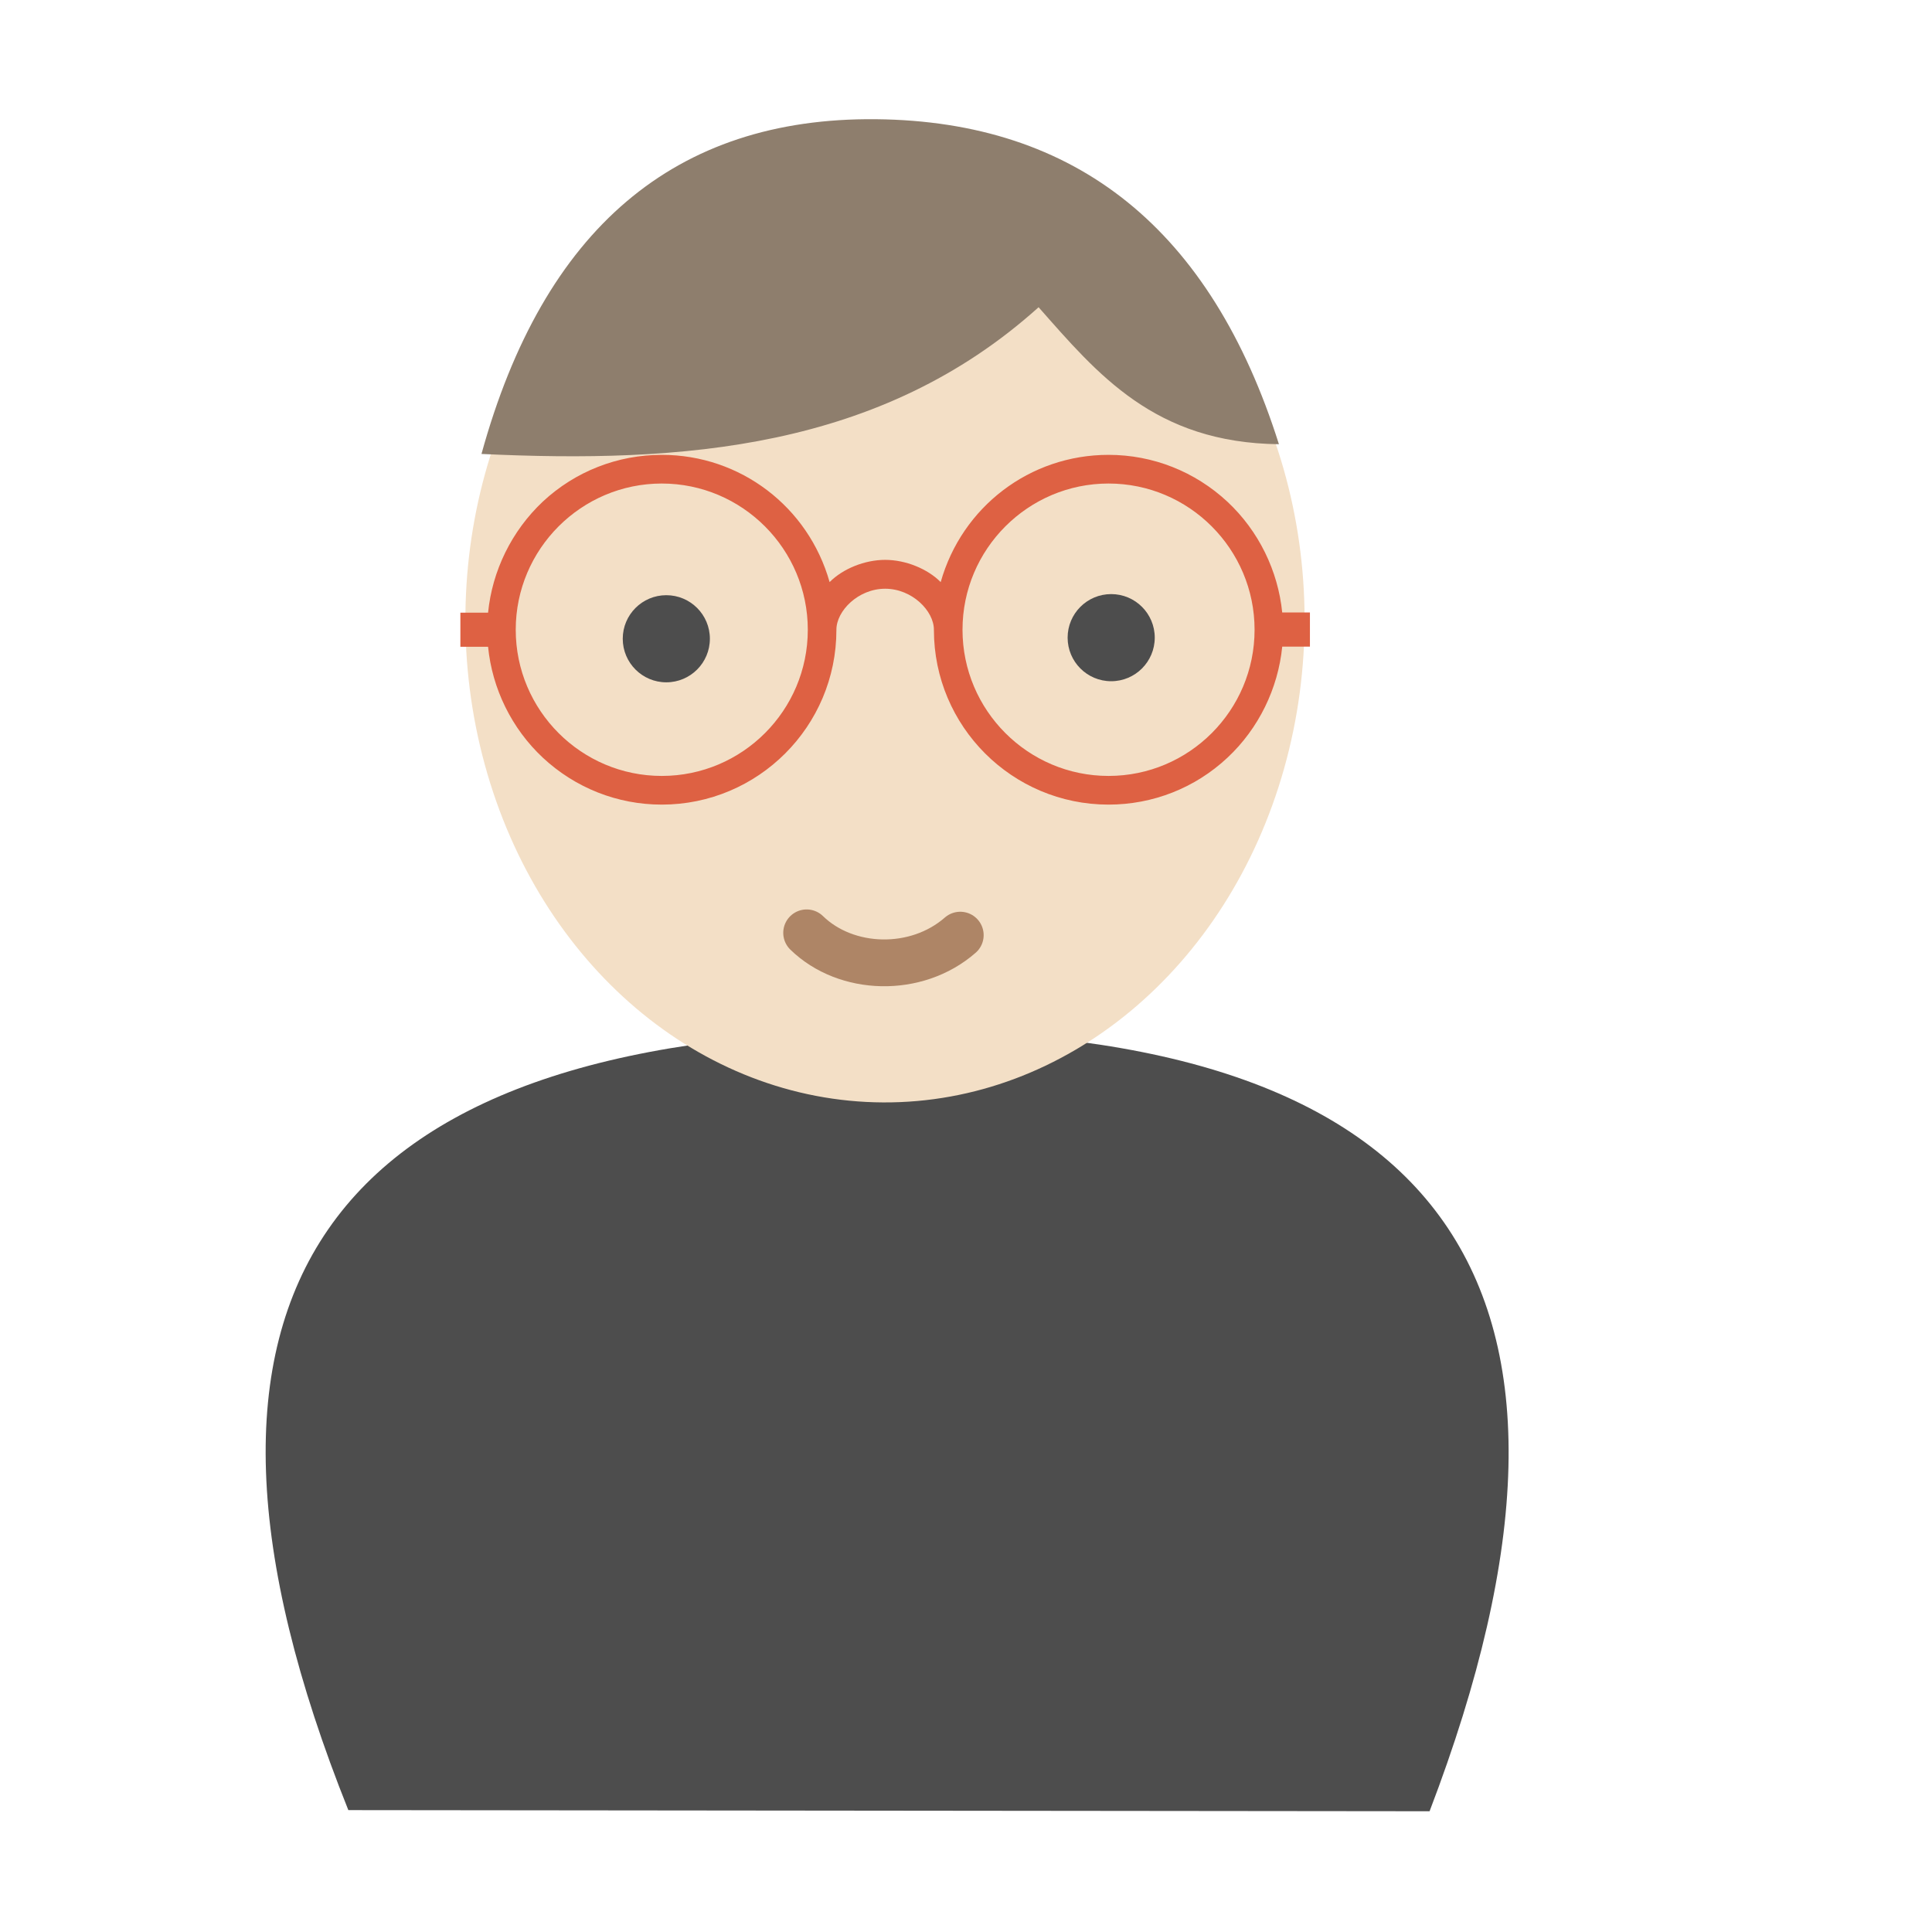
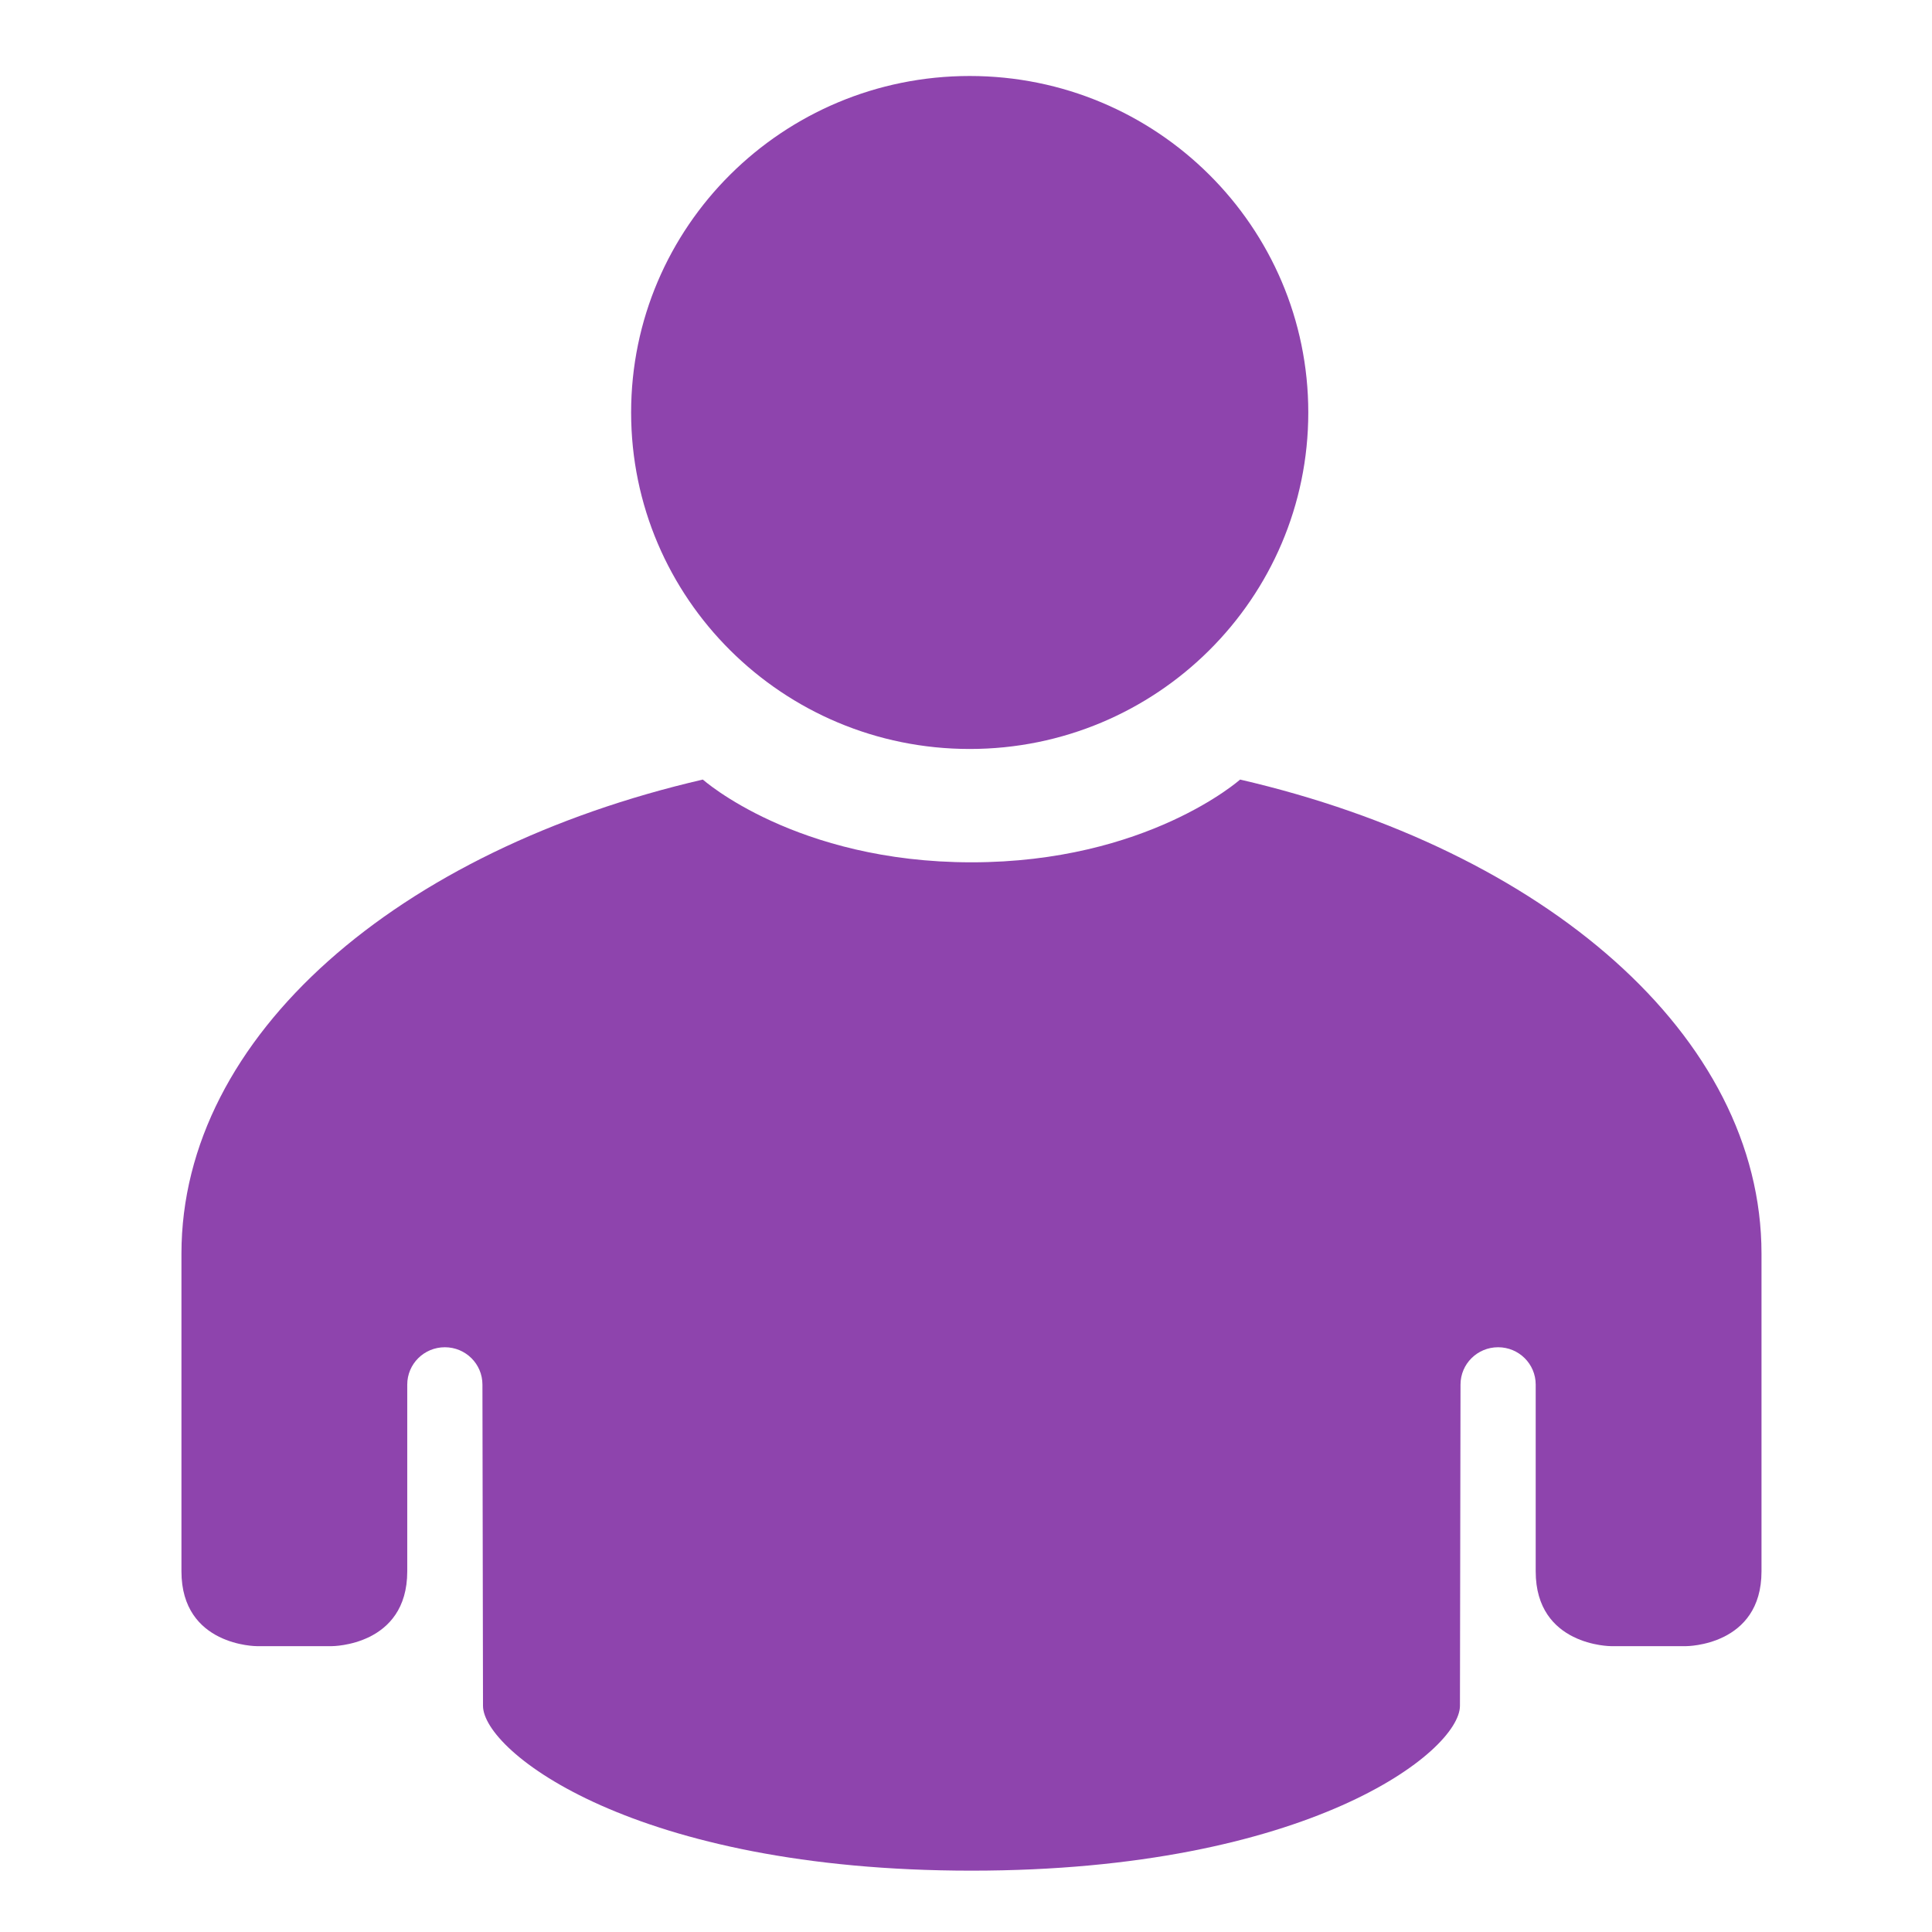
- <svg xmlns="http://www.w3.org/2000/svg" width="38.4pt" height="38.4pt">
-   <defs />
-   <g id="layer1">
-     <path id="shape0" transform="translate(7.04039, 27.3229)" fill="#4d4d4d" fill-rule="evenodd" stroke="#ae8566" stroke-width="0" stroke-linecap="square" stroke-linejoin="bevel" d="M2.191 20.647L30.845 20.677C36.164 6.761 31.353 -0.13 16.413 0.002C1.473 0.134 -3.268 7.016 2.191 20.647Z" />
-     <path id="shape01" transform="translate(12.3334, 5.96732)" fill="#f3dfc6" fill-rule="evenodd" stroke="#003bc3" stroke-width="0" stroke-linecap="square" stroke-linejoin="miter" stroke-miterlimit="2.013" d="M4.709 0C0.758 3.208 -0.938 8.988 0.514 14.296C1.966 19.603 6.233 23.223 11.07 23.248C15.906 23.273 20.201 19.698 21.695 14.405C23.189 9.113 21.538 3.316 17.612 0.067" />
-     <path id="shape2" transform="translate(12.2005, 12.054)" fill="#de6143" d="M21.78 4.182C21.67 3.075 21.157 2.018 20.328 1.243C19.468 0.443 18.353 0 17.177 0C15.091 0 13.292 1.379 12.729 3.372C12.378 3.019 11.8 2.783 11.257 2.783C10.714 2.783 10.136 3.019 9.785 3.372C9.222 1.379 7.423 0 5.337 0C4.166 0 3.045 0.438 2.186 1.238C1.357 2.018 0.844 3.075 0.734 4.182L0 4.182L0 5.087L0.734 5.087C0.844 6.195 1.357 7.251 2.186 8.026C3.045 8.826 4.161 9.269 5.337 9.269C7.89 9.269 9.965 7.196 9.965 4.64C9.965 4.635 9.965 4.635 9.965 4.635L9.965 4.635C9.965 4.136 10.543 3.548 11.257 3.548C11.971 3.548 12.549 4.136 12.549 4.635L12.549 4.635C12.549 4.635 12.549 4.635 12.549 4.64C12.549 7.196 14.624 9.269 17.177 9.269C18.348 9.269 19.468 8.831 20.328 8.026C21.157 7.251 21.67 6.19 21.78 5.082L22.514 5.082L22.514 4.177L21.78 4.177ZM17.177 8.509C15.041 8.509 13.307 6.768 13.307 4.635C13.307 2.496 15.046 0.76 17.177 0.76C19.313 0.76 21.047 2.501 21.047 4.635C21.047 6.773 19.313 8.509 17.177 8.509ZM5.337 8.509C3.201 8.509 1.467 6.768 1.467 4.635C1.467 2.496 3.206 0.76 5.337 0.76C7.473 0.76 9.207 2.501 9.207 4.635C9.207 6.773 7.473 8.509 5.337 8.509Z" />
-     <path id="shape1" transform="matrix(-1 0 0 -1 33.8928 12.0921)" fill="#8e7e6d" fill-rule="evenodd" stroke="#003bc3" stroke-width="0" stroke-linecap="square" stroke-linejoin="miter" stroke-miterlimit="2" d="M0 0.32C1.799 6.01 5.359 8.881 10.683 8.933C16.006 8.984 19.489 6.027 21.133 0.062C15.817 -0.189 10.559 0.18 6.369 3.95C4.806 2.18 3.297 0.356 0 0.32Z" />
-     <path id="shape3" transform="translate(28.2931, 15.7441)" fill="#4d4d4d" fill-rule="evenodd" stroke="#003bc3" stroke-width="0" stroke-linecap="square" stroke-linejoin="miter" stroke-miterlimit="2" d="M2.309 1.154C2.309 0.517 1.792 3.90402e-17 1.154 0C0.517 -3.90402e-17 7.80803e-17 0.517 0 1.154C-7.80803e-17 1.792 0.517 2.309 1.154 2.309C1.792 2.309 2.309 1.792 2.309 1.154" />
-     <path id="shape4" transform="translate(21.3769, 24.7212)" fill="none" stroke="#ae8566" stroke-width="1.24" stroke-linecap="round" stroke-linejoin="bevel" d="M0 0C1.047 1.021 2.908 1.078 4.071 0.061" />
-     <path id="shape5" transform="translate(16.5035, 15.7732)" fill="#4d4d4d" fill-rule="evenodd" stroke="#003bc3" stroke-width="0" stroke-linecap="square" stroke-linejoin="miter" stroke-miterlimit="2" d="M2.309 1.154C2.309 0.517 1.792 3.90402e-17 1.154 0C0.517 -3.90402e-17 7.80803e-17 0.517 0 1.154C-7.80803e-17 1.792 0.517 2.309 1.154 2.309C1.792 2.309 2.309 1.792 2.309 1.154" />
-   </g>
+ <svg xmlns="http://www.w3.org/2000/svg" enable-background="new 0 0 24 24" height="48" id="Layer_1" version="1.1" viewBox="0 0 24 24" width="48" xml:space="preserve">
+   <defs id="defs7" />
+   <path clip-rule="evenodd" d="m 20.947,20.449 h -0.935 c 0,0 -0.935,0 -0.935,-0.929 v -2.32 c 0,-0.257 -0.209,-0.464 -0.467,-0.464 -0.258,0 -0.467,0.207 -0.467,0.464 l -0.007,3.99 c -5.1e-5,0.566 -1.879,2.048 -6.068,2.048 -4.189,0 -6.068,-1.482 -6.068,-2.048 l -0.007,-3.99 c 0,-0.257 -0.209,-0.464 -0.467,-0.464 -0.258,0 -0.467,0.207 -0.467,0.464 v 2.32 c 0,0.929 -0.935,0.929 -0.935,0.929 h -0.935 c 0,0 -0.935,0 -0.935,-0.929 v -3.946 c 0,-2.714 2.703,-5.017 6.477,-5.89 0,0 1.153,1.028 3.337,1.028 2.183,0 3.337,-1.028 3.337,-1.028 3.774,0.873 6.477,3.176 6.477,5.89 v 3.946 c 0,0.929 -0.935,0.929 -0.935,0.929 z M 12.046,9.304 c -2.323,0 -4.206,-1.872 -4.206,-4.18 0,-2.308 1.882,-4.18 4.206,-4.18 2.323,0 4.206,1.872 4.206,4.18 0,2.308 -1.883,4.18 -4.206,4.18 z" id="path3" style="fill:#8e44ad;fill-rule:evenodd" />
</svg>
